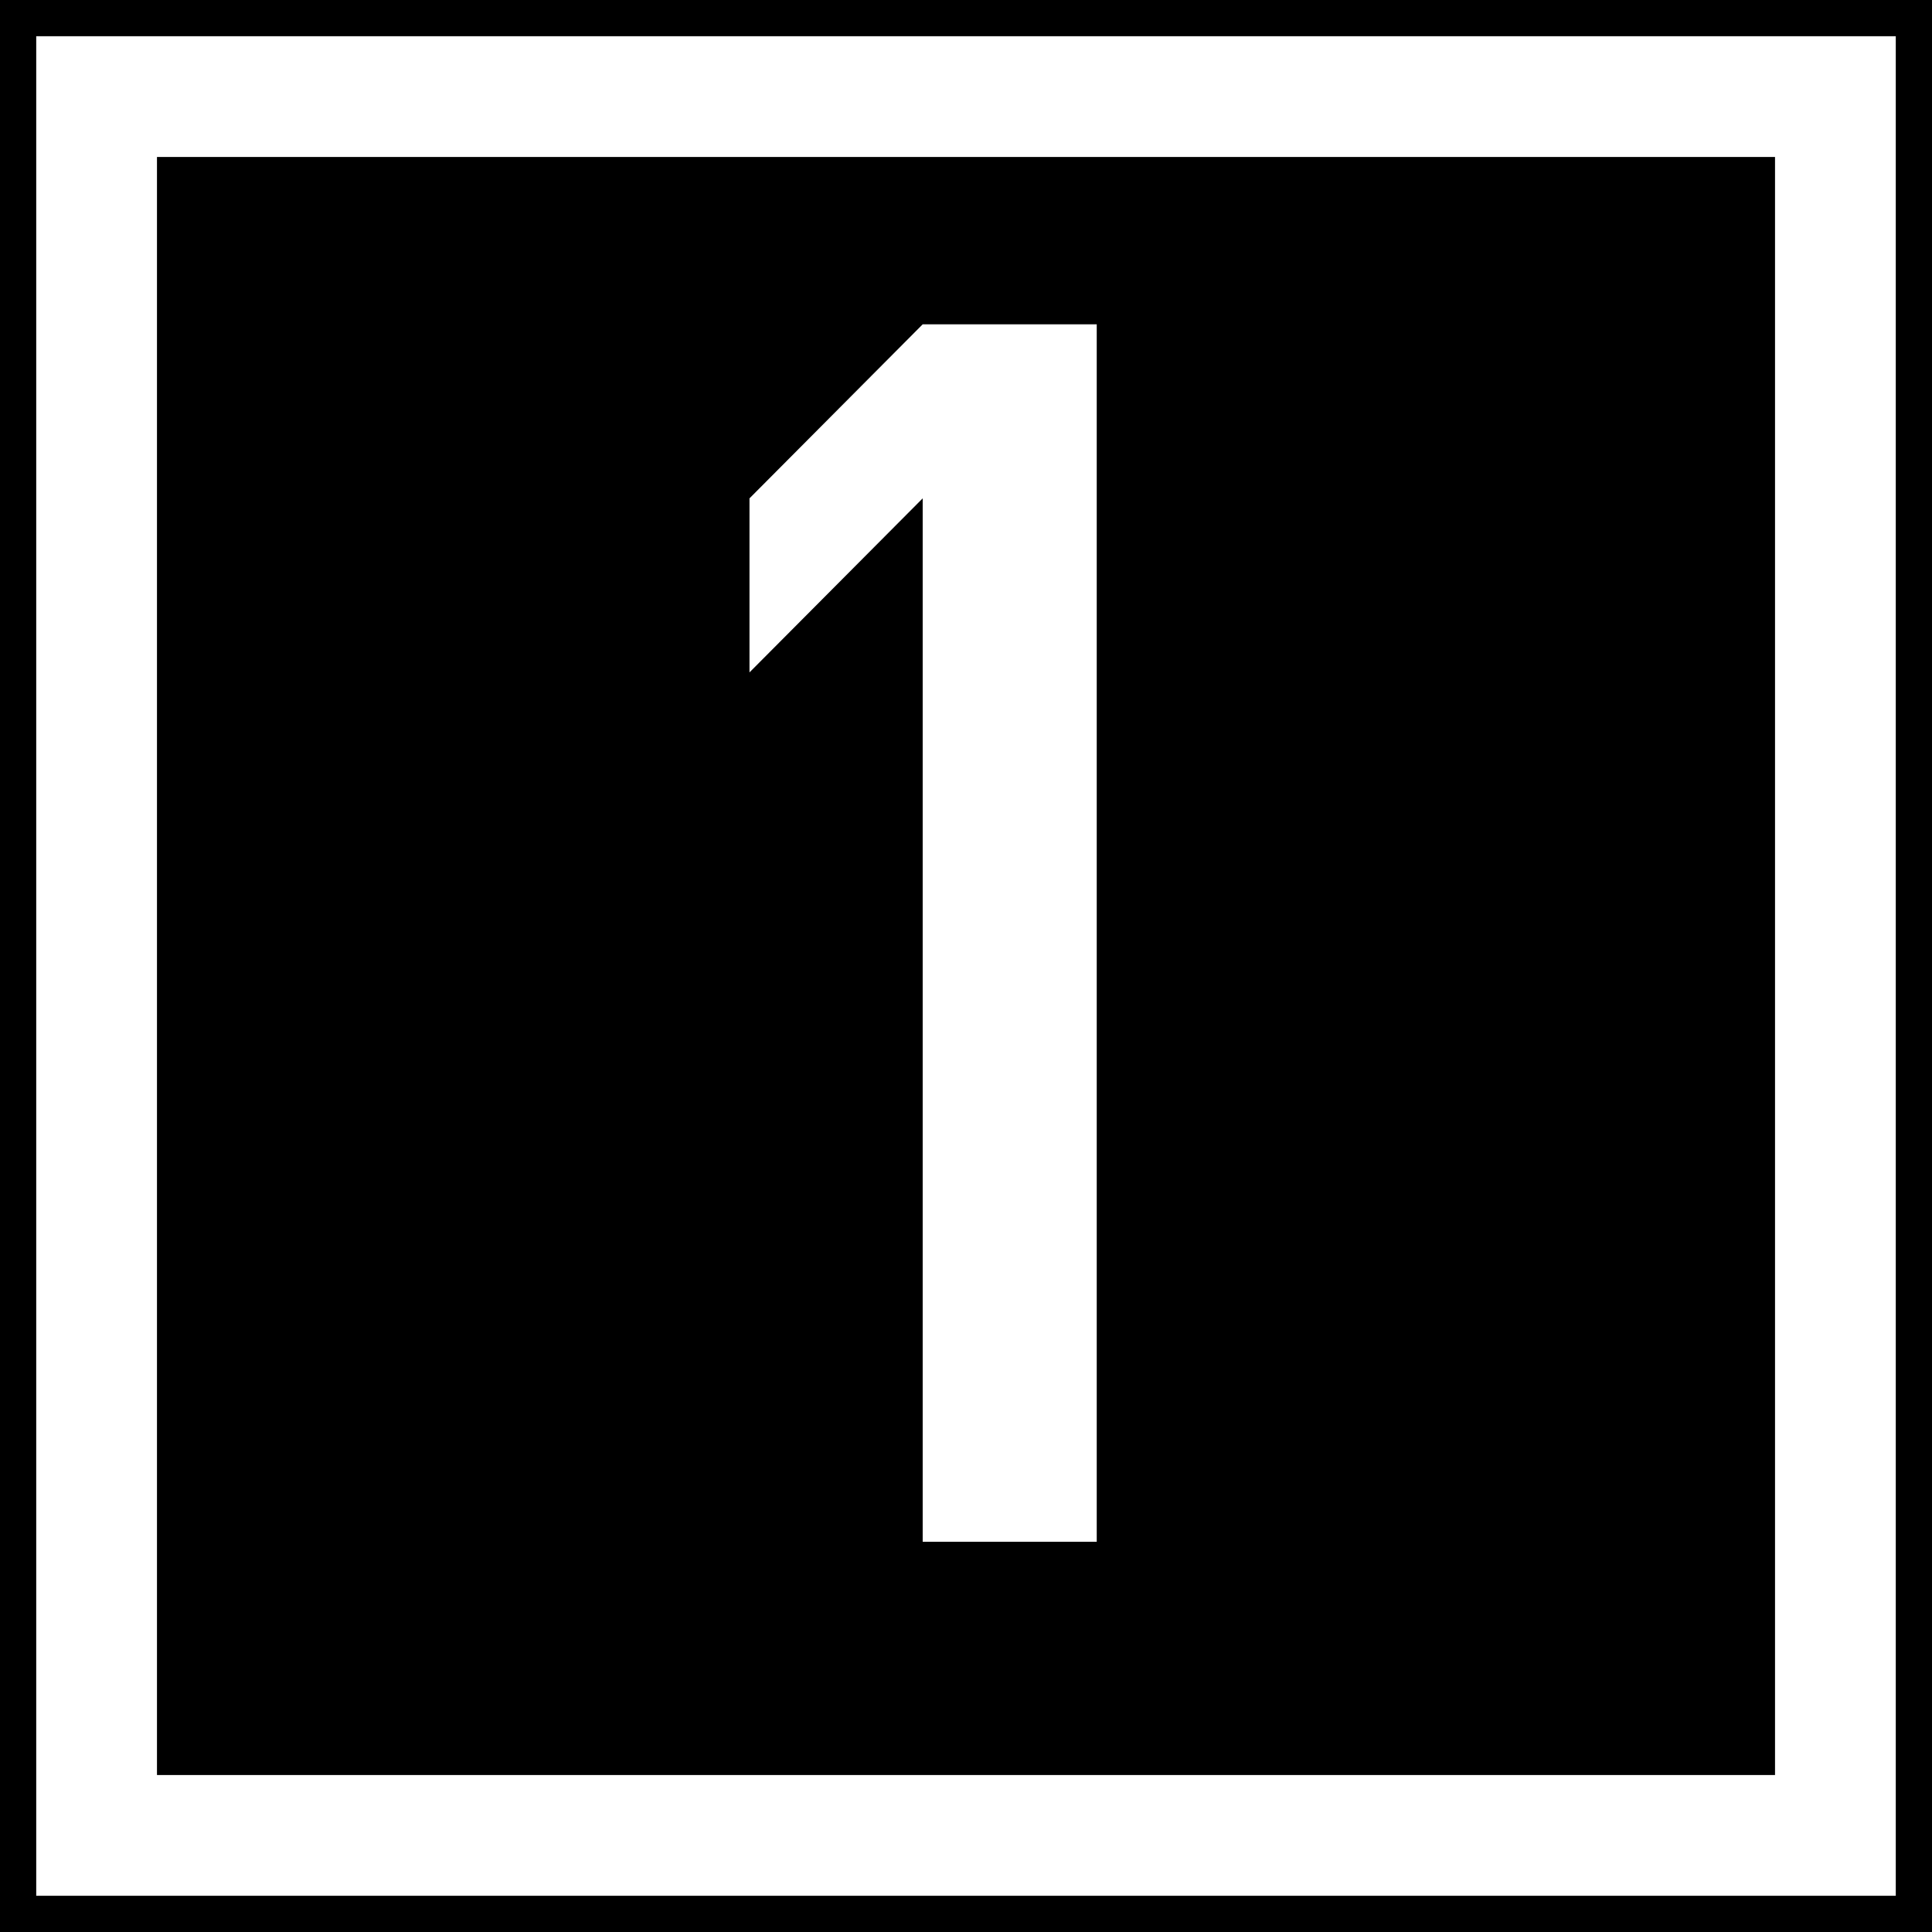
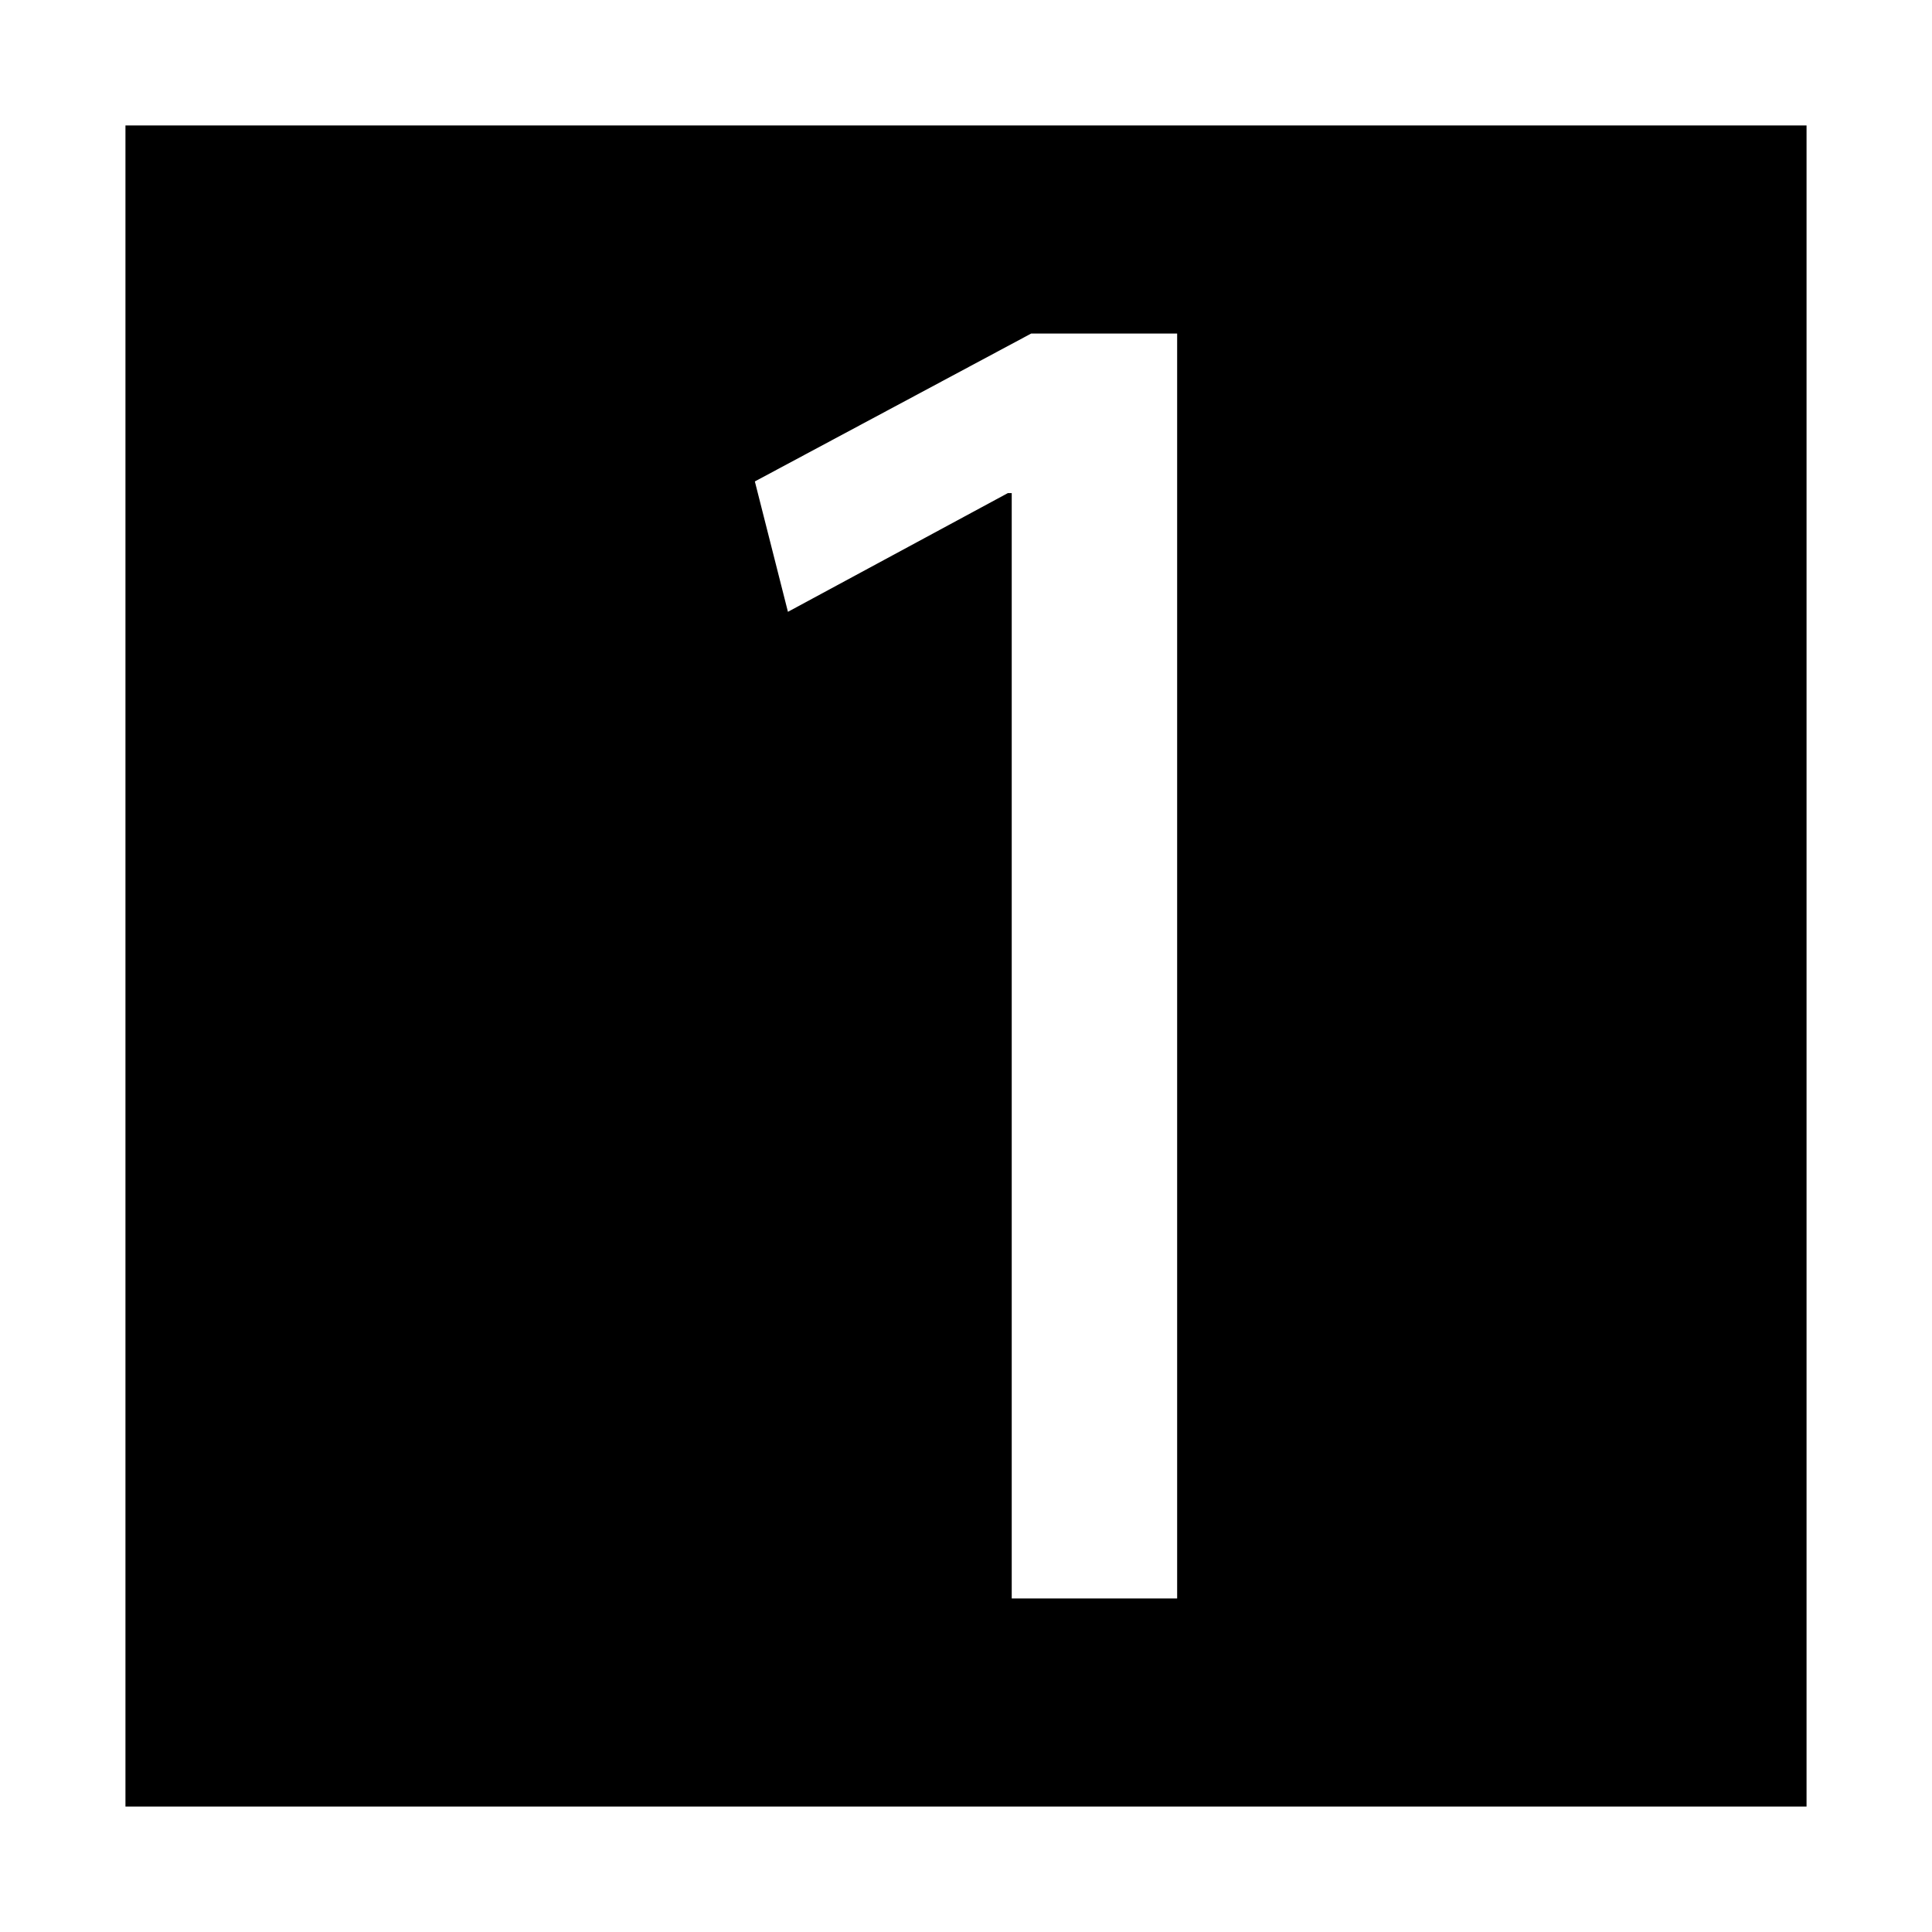
- <svg xmlns="http://www.w3.org/2000/svg" width="160" height="160" id="svg3894" version="1.1">
+ <svg xmlns="http://www.w3.org/2000/svg" width="154" height="154" id="svg3894" version="1.1">
  <defs id="defs3896" />
-   <g id="layer1" transform="translate(0,-892.3622)">
-     <rect style="fill:#000000;fill-opacity:1;stroke:none" id="rect9806" width="160" height="160" x="0" y="892.362" />
-     <path style="fill:none;stroke:#ffffff;stroke-width:10;stroke-linecap:butt;stroke-linejoin:miter;stroke-opacity:1;stroke-miterlimit:4;stroke-dasharray:none" d="M 8,8 8,152 152,152 152,8 8,8 z" id="path3925" transform="translate(0,892.3622)" />
-     <g style="font-size:144px;font-style:normal;font-variant:normal;font-weight:normal;font-stretch:normal;text-align:start;line-height:125%;writing-mode:lr-tb;text-anchor:start;fill:#ffffff;fill-opacity:1;stroke:none;font-family:Swis721 BT;-inkscape-font-specification:Swis721 BT" id="text4437">
-       <path d="m 76.413,919.22 14.414,0 0,100.828 -14.414,0 0,-86.414 -14.344,14.414 0,-14.414 14.344,-14.414" style="font-weight:bold;font-family:OSP-DIN;-inkscape-font-specification:OSP-DIN Bold;fill:#ffffff;fill-opacity:1" id="path3035" />
-     </g>
+   <path id="path3925" d="M 5,5 5,149 149,149 149,5 5,5 Z" style="fill:#000000;fill-opacity:1;stroke:#ffffff;stroke-width:10;stroke-linecap:butt;stroke-linejoin:miter;stroke-miterlimit:4;stroke-dasharray:none;stroke-opacity:1" />
+   <g id="g15" transform="matrix(0.2818393,0,0,0.2818393,-25.97787,-32.47934)" style="fill:#ffffff;fill-opacity:1">
+     <path style="fill:#ffffff;fill-opacity:1" id="path17" d="m 378.312,254.703 -1.101,0 -62.193,33.573 -9.357,-36.876 78.155,-41.829 41.279,0 0,357.75 -46.783,0 0,-312.618 z" />
  </g>
</svg>
